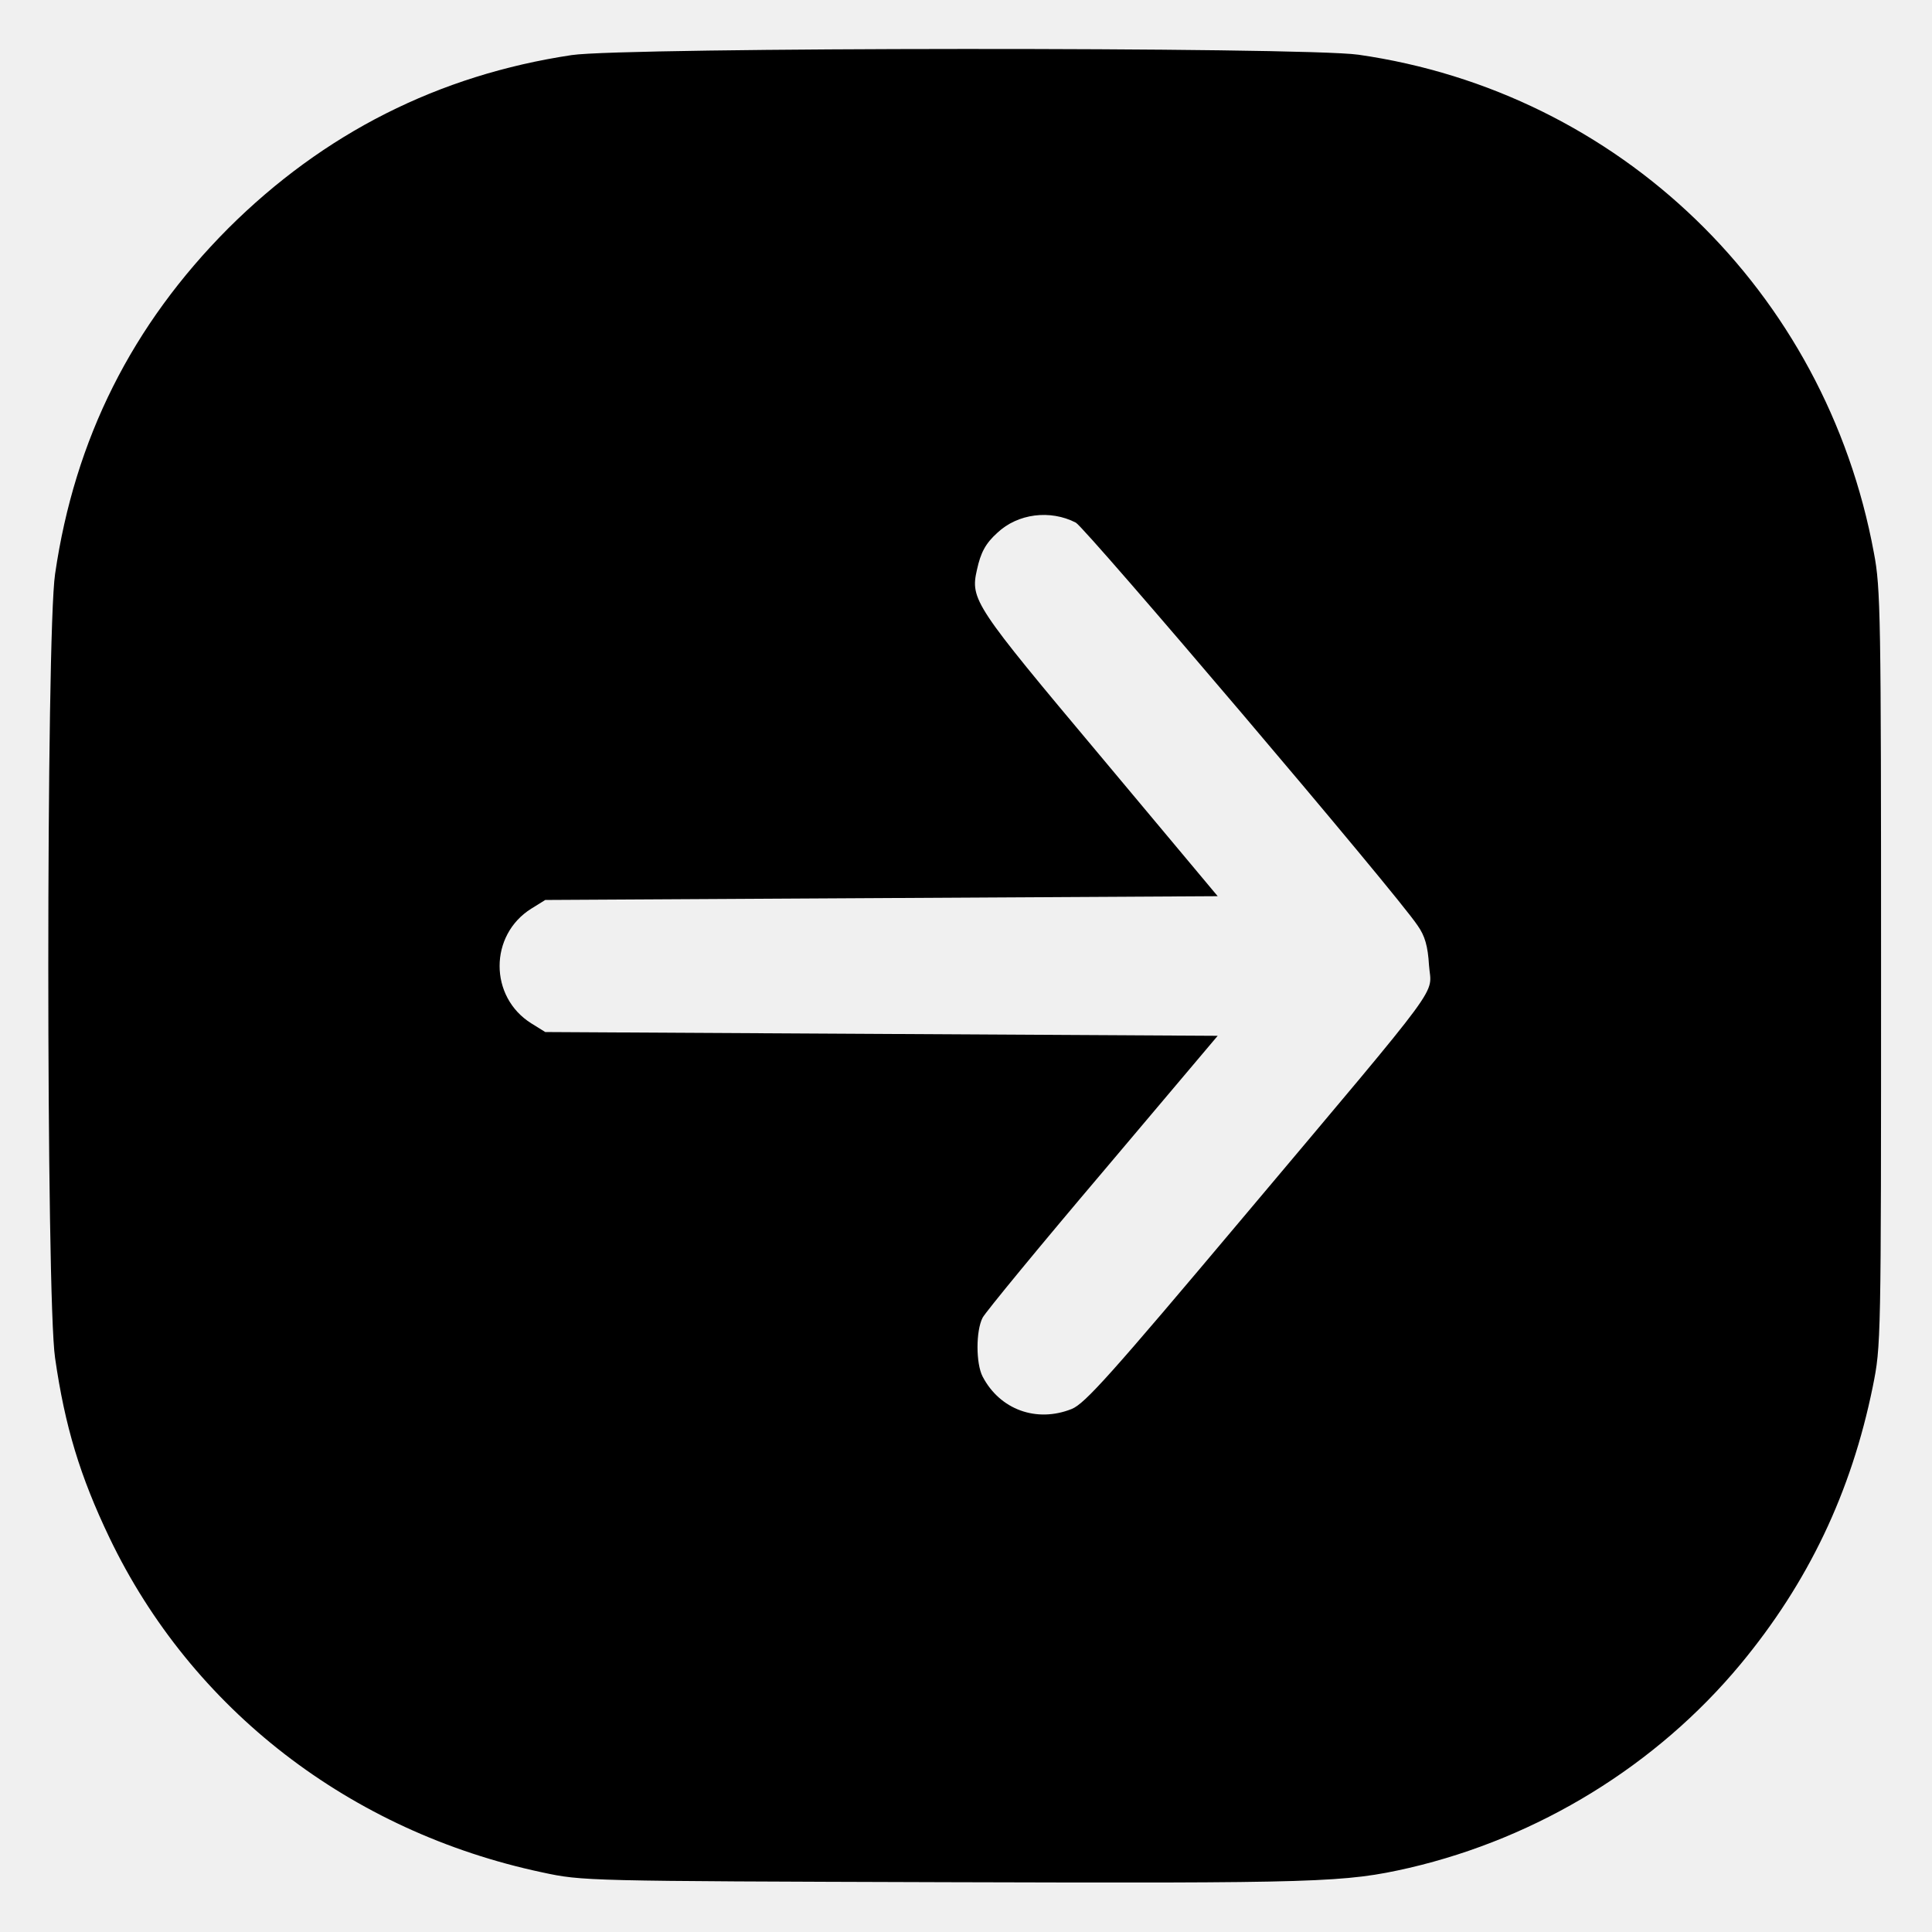
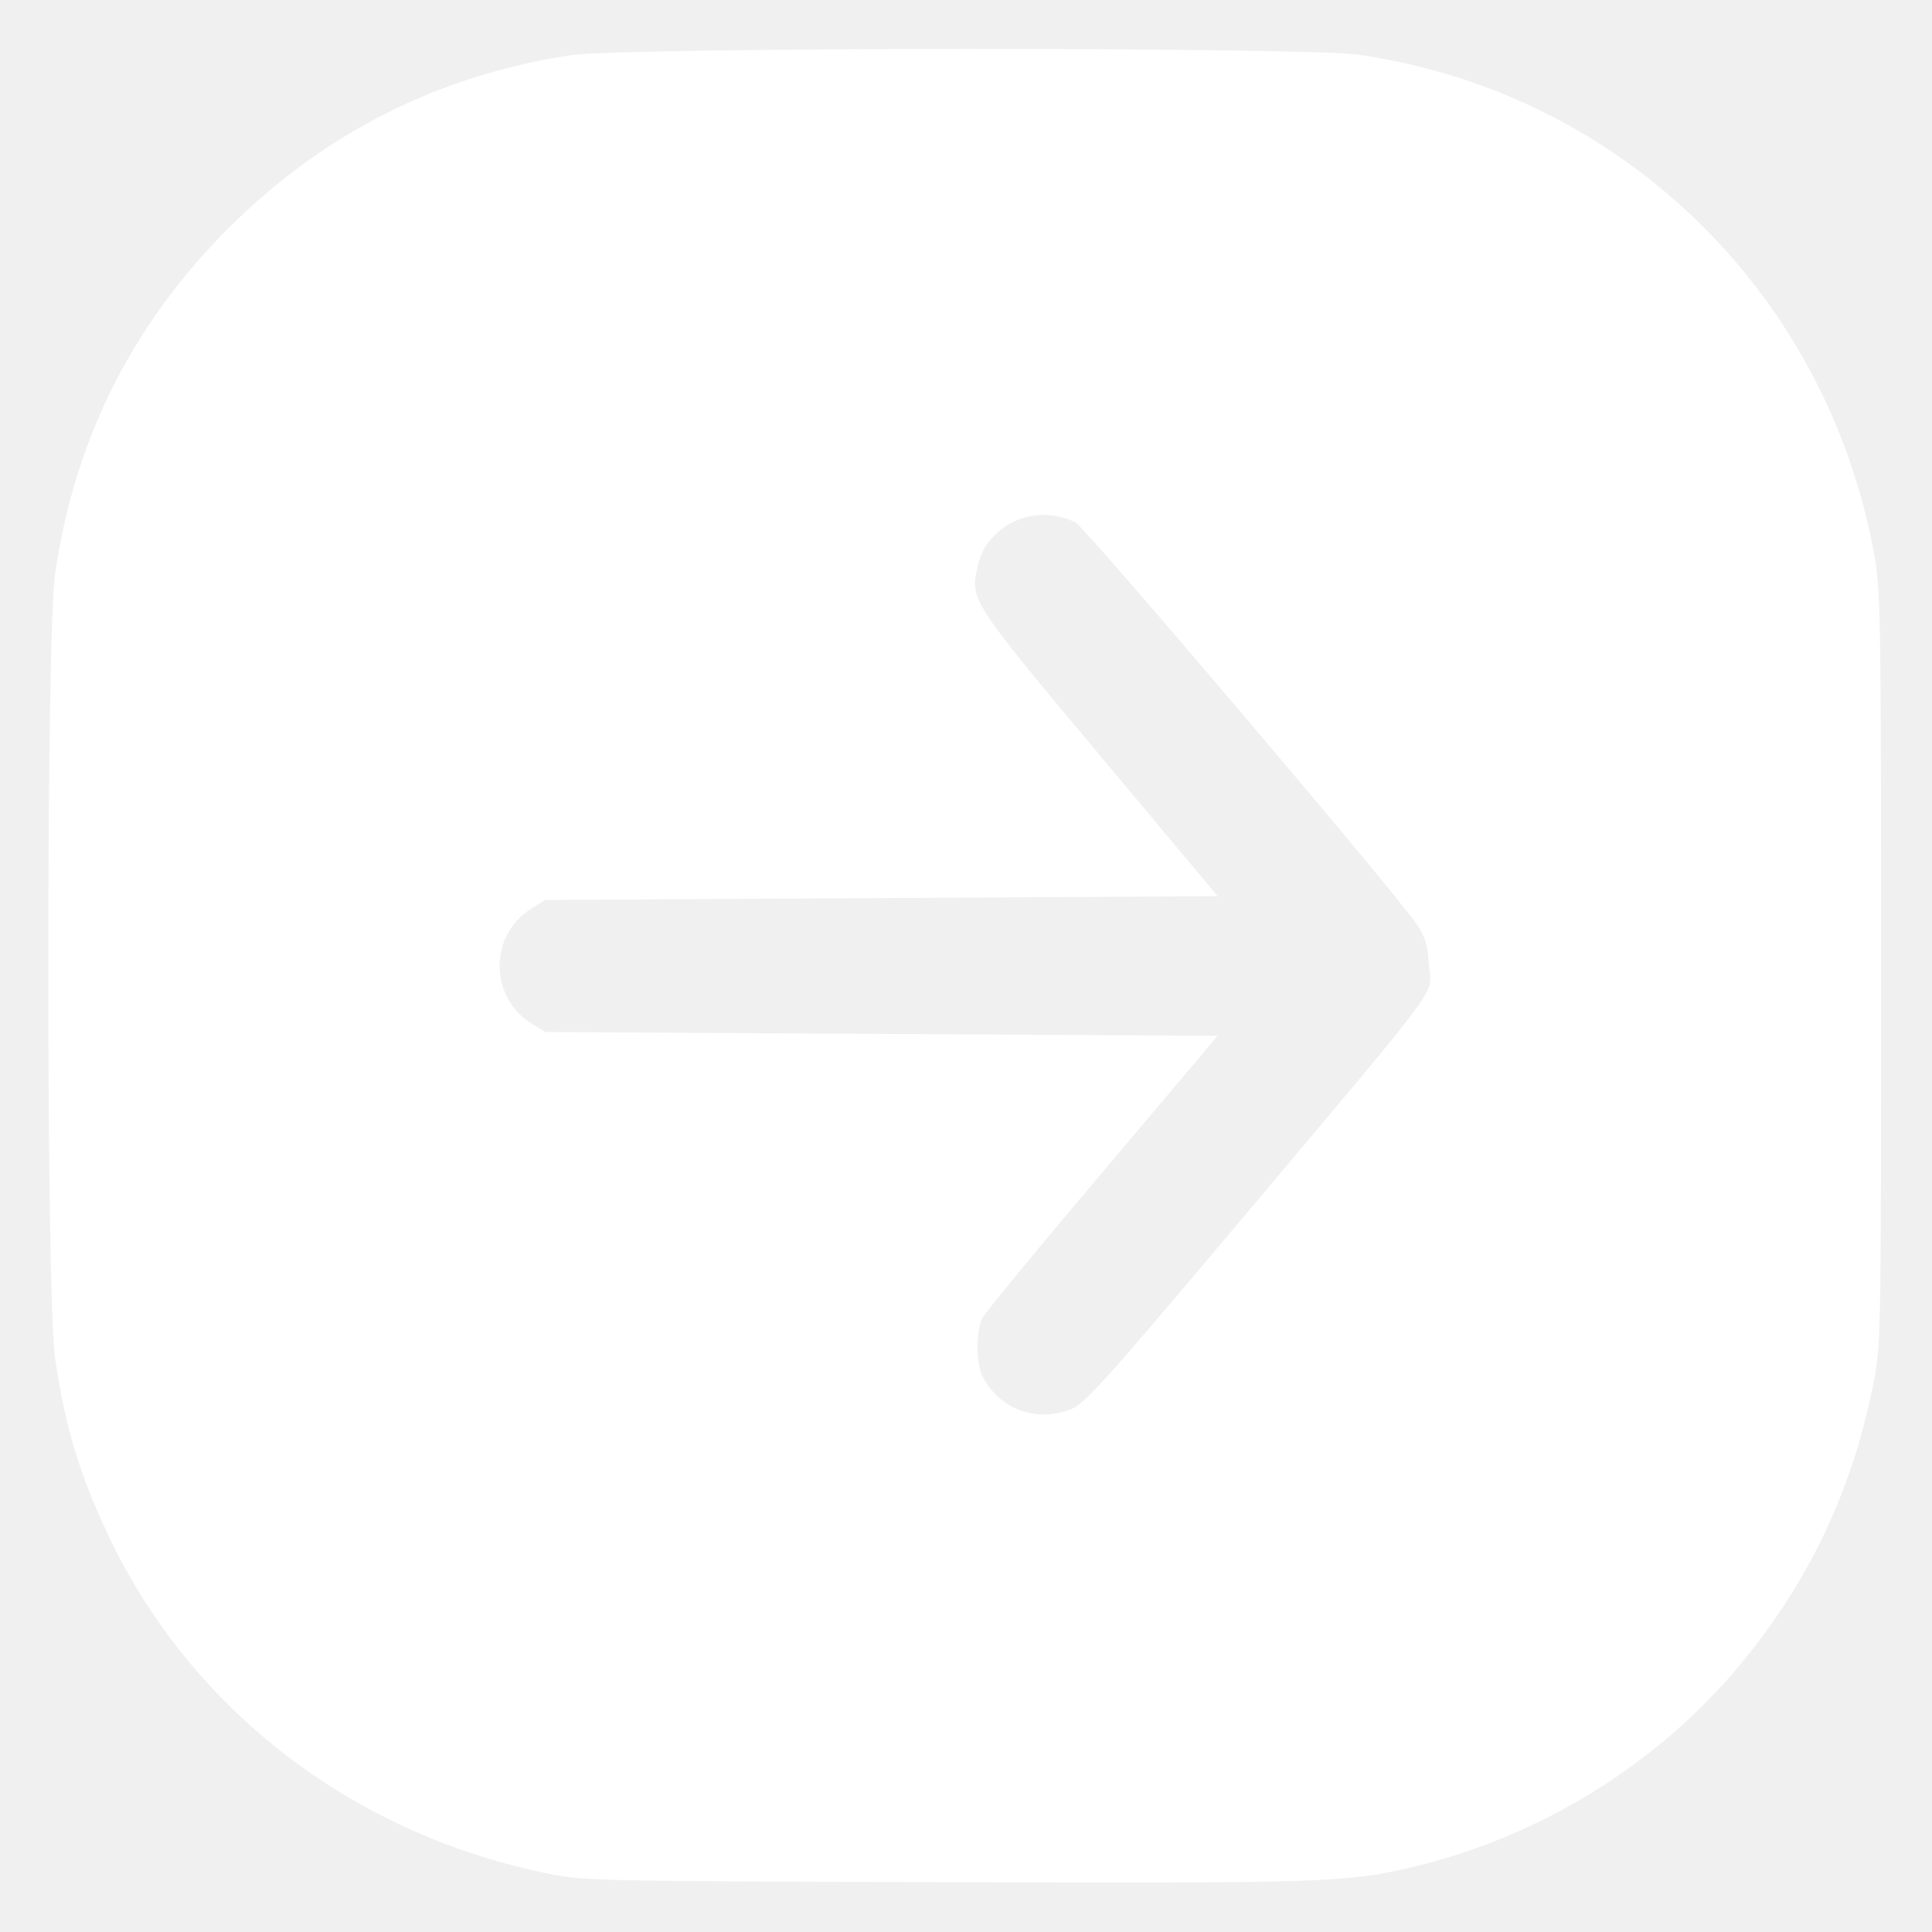
<svg xmlns="http://www.w3.org/2000/svg" version="1.0" width="512pt" height="512pt" viewBox="0 0 512 512" preserveAspectRatio="xMidYMid meet">
-   <g transform="translate(0,512) scale(0.1,-0.1)" fill="#000000" stroke="none">
+   <g transform="translate(0,512) scale(0.1,-0.1)" fill="#ffffff" stroke="none">
    <path d="M1515 4974 c-353 -53 -657 -207 -910 -459 -255 -256 -407 -558 -459 -916 -24 -159 -24 -1919 0 -2078 26 -181 66 -313 144 -476 218 -455 638 -779 1147 -887 107 -23 113 -23 1068 -26 995 -3 1059 -1 1230 38 343 80 655 272 877 539 180 217 294 456 351 736 22 109 22 115 22 1110 0 932 -1 1007 -19 1100 -128 694 -675 1221 -1366 1320 -147 21 -1946 20 -2085 -1z m1336 -1239 c26 -14 850 -983 906 -1068 19 -27 27 -54 30 -105 6 -83 52 -21 -489 -664 -355 -422 -423 -498 -458 -512 -93 -37 -190 -2 -236 86 -18 35 -18 121 0 156 8 15 151 189 319 387 l304 360 -891 5 -891 5 -37 23 c-112 70 -112 234 0 304 l37 23 891 5 891 5 -312 373 c-333 397 -344 413 -326 492 10 46 23 70 54 98 54 51 140 62 208 27z" />
  </g>
</svg>
